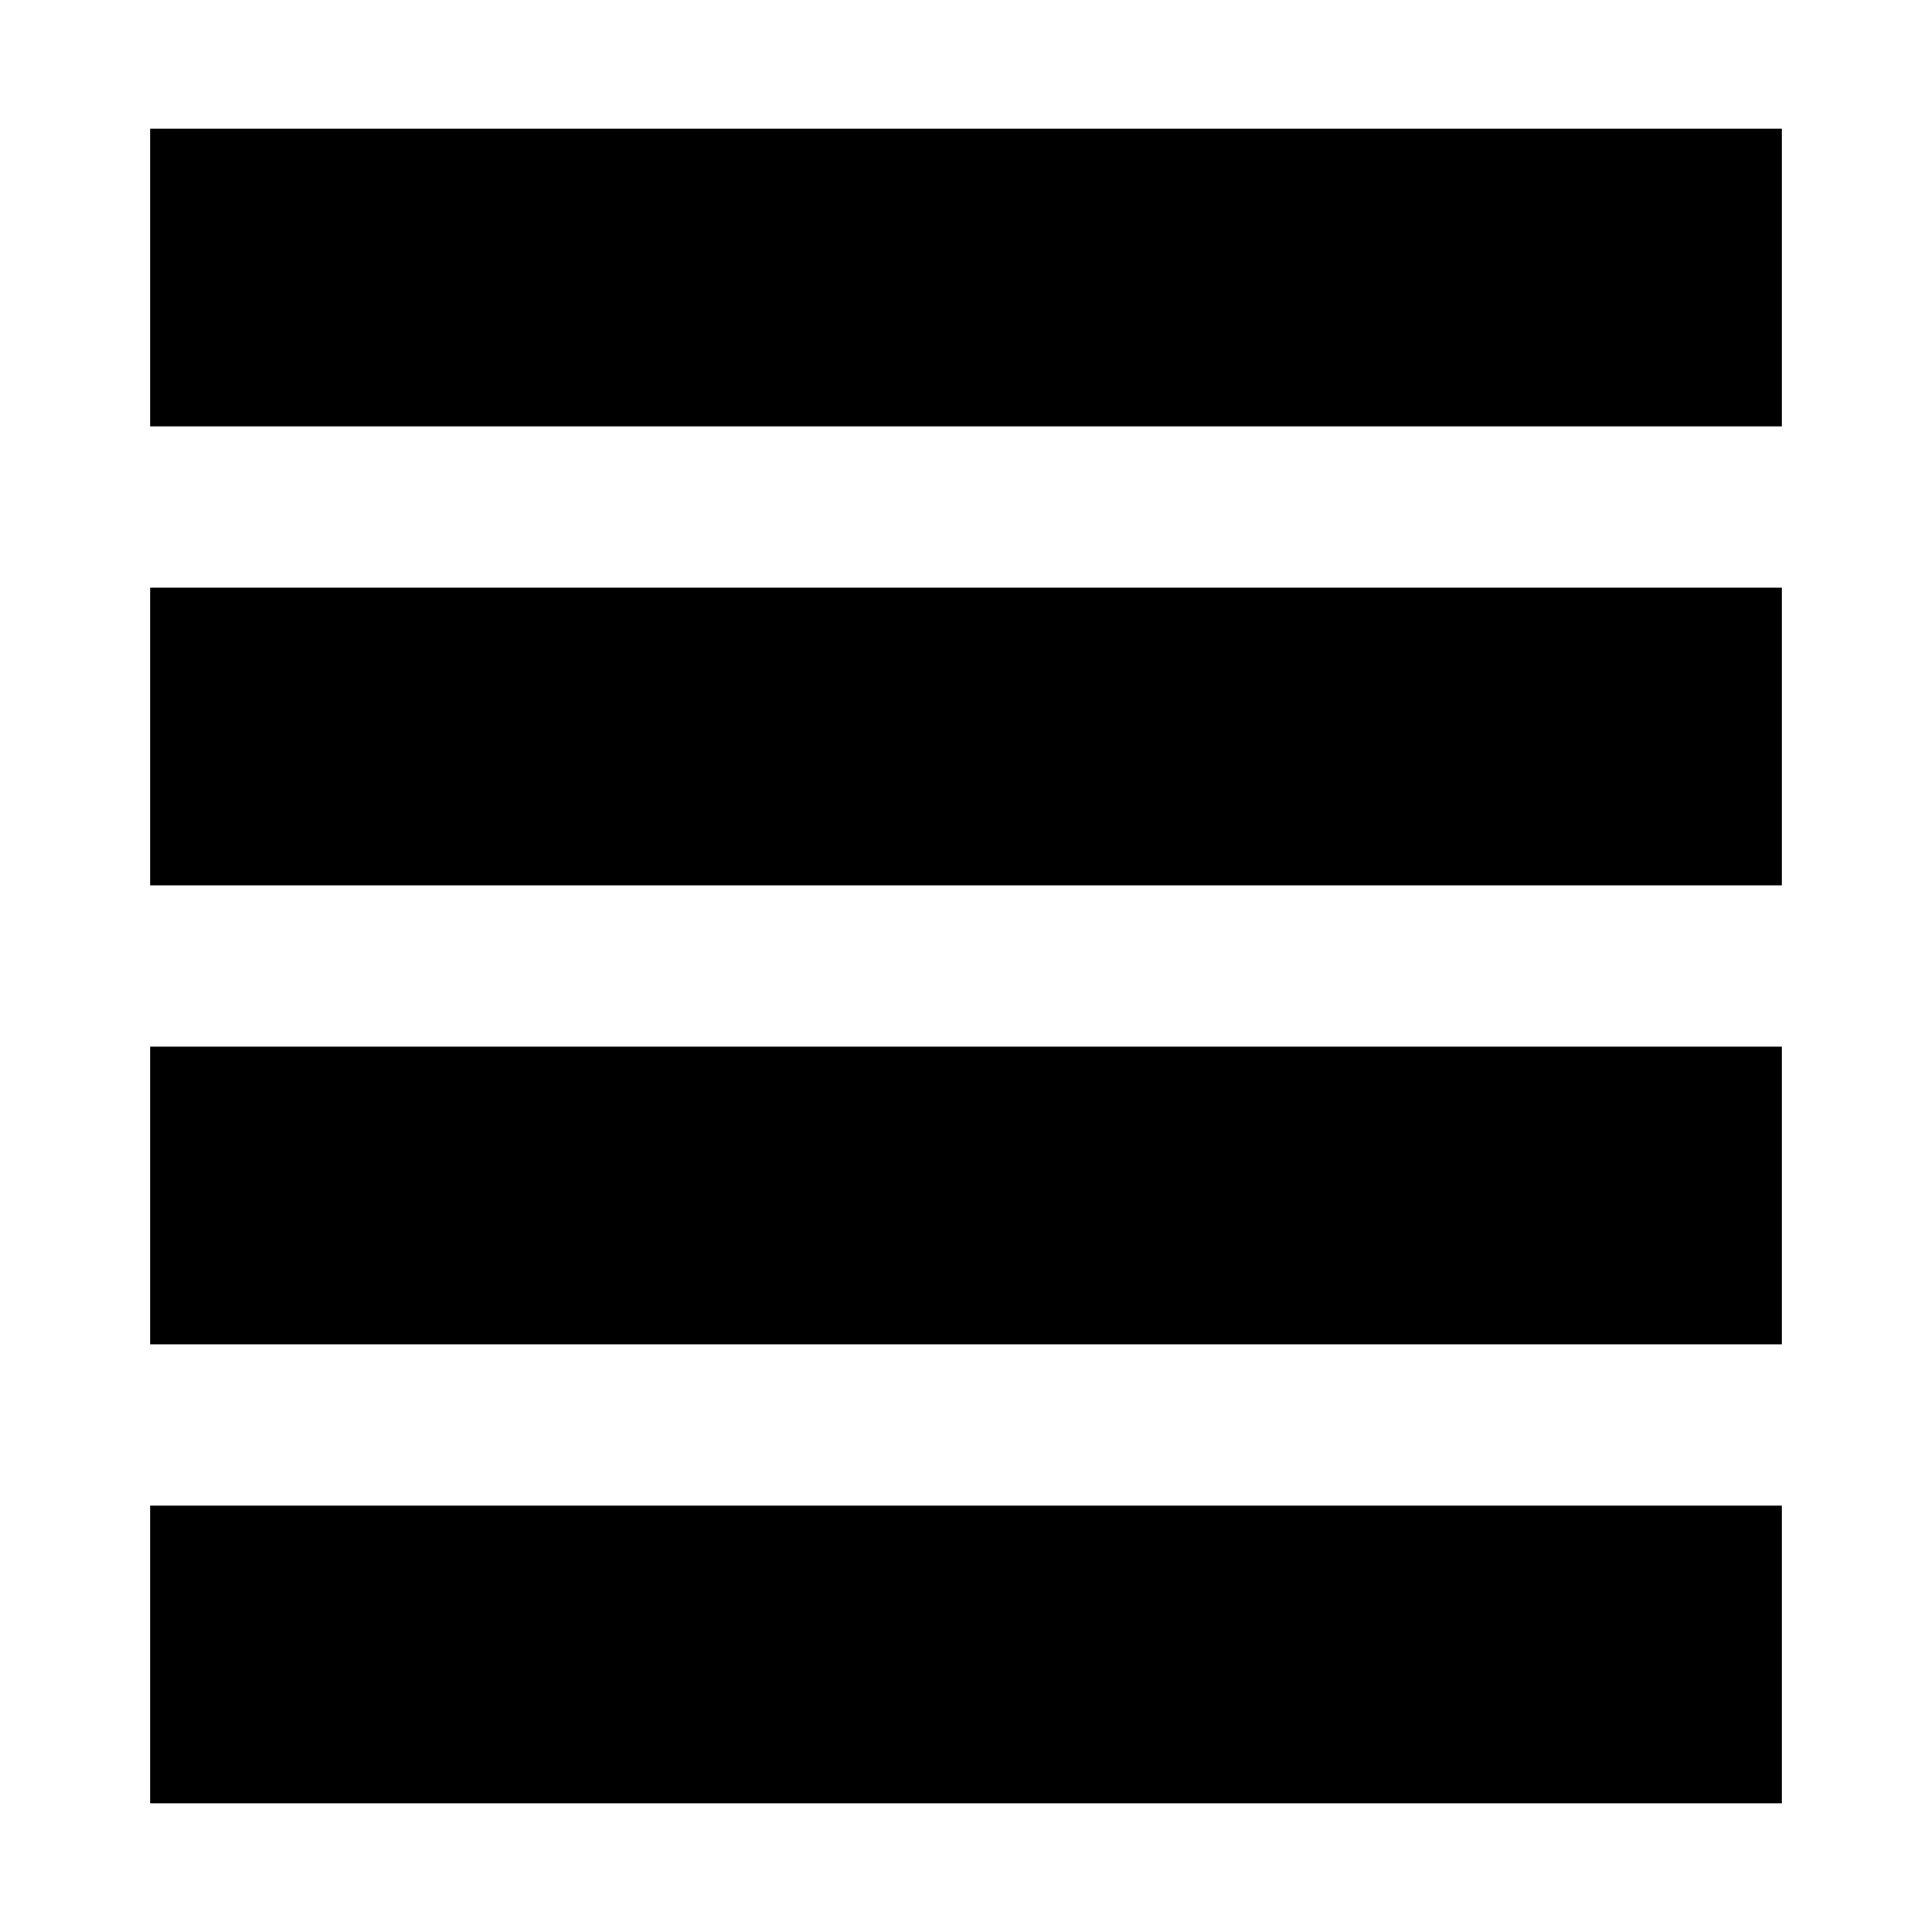
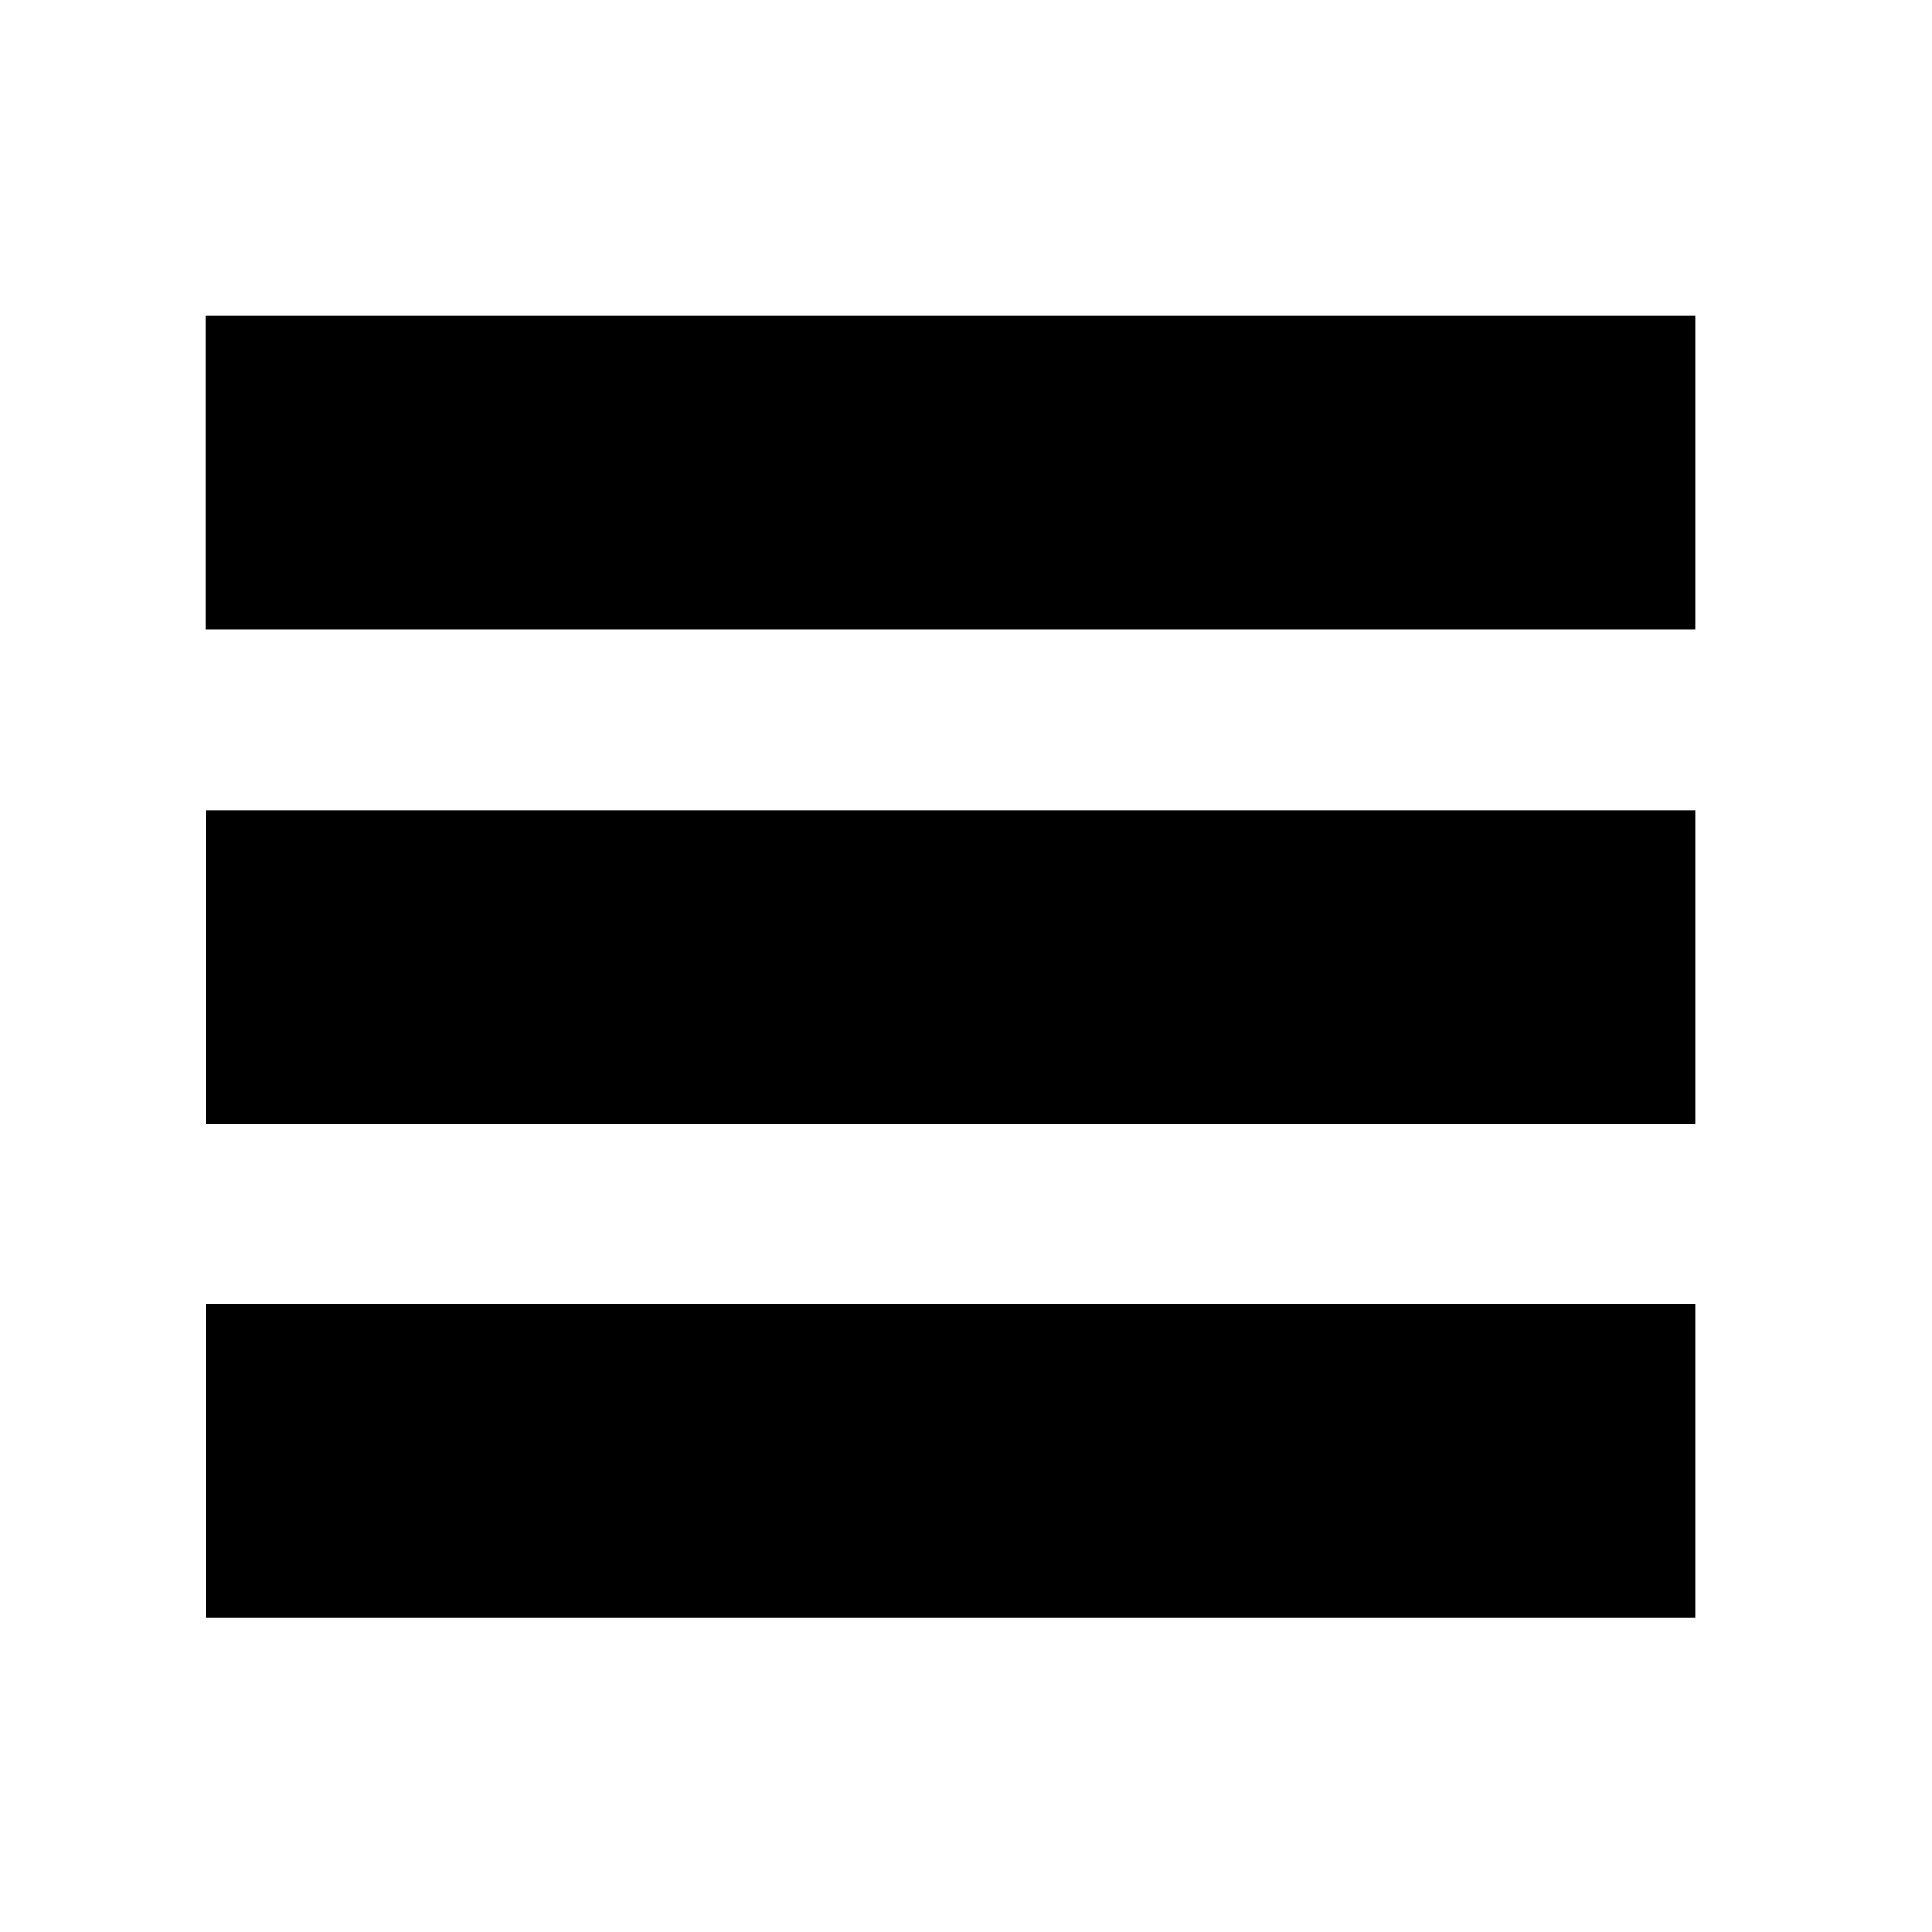
- <svg xmlns="http://www.w3.org/2000/svg" version="1.0" id="Layer_1" x="0px" y="0px" viewBox="0 0 512 512" enable-background="new 0 0 512 512" xml:space="preserve" width="100%" height="100%">
-   <defs id="defs13" />
-   <g id="g3" transform="matrix(1.288744,0,0,1,-34.82258,0)">
-     <rect x="57.886" y="34.115" width="335.555" height="78.874" id="rect5" />
-     <rect x="57.886" y="399.012" width="335.555" height="78.874" id="rect5-5" />
-     <rect x="57.886" y="277.379" width="335.555" height="78.874" id="rect5-3" />
-     <rect x="57.886" y="155.747" width="335.555" height="78.874" id="rect5-8" />
+ <svg xmlns="http://www.w3.org/2000/svg" version="1.0" id="Layer_1" x="0px" y="0px" width="512px" height="512px" viewBox="0 0 512 512" enable-background="new 0 0 512 512" xml:space="preserve">
+   <defs id="defs3087" />
+   <g id="g3067">
+     <g id="g3069" transform="matrix(1.47144,0,0,1,-211.7706,0)">
+       <rect x="180.9" y="83.7" width="268.3" height="83.1" id="rect3071" />
+     </g>
+     <g id="g3073">
+       <rect x="54.5" y="214.7" width="394.7" height="83.1" id="rect3075" />
+     </g>
+     <g id="g3077">
+       <rect x="54.5" y="345.7" width="394.7" height="83.1" id="rect3079" />
+     </g>
+     <g id="g3081" />
  </g>
</svg>
